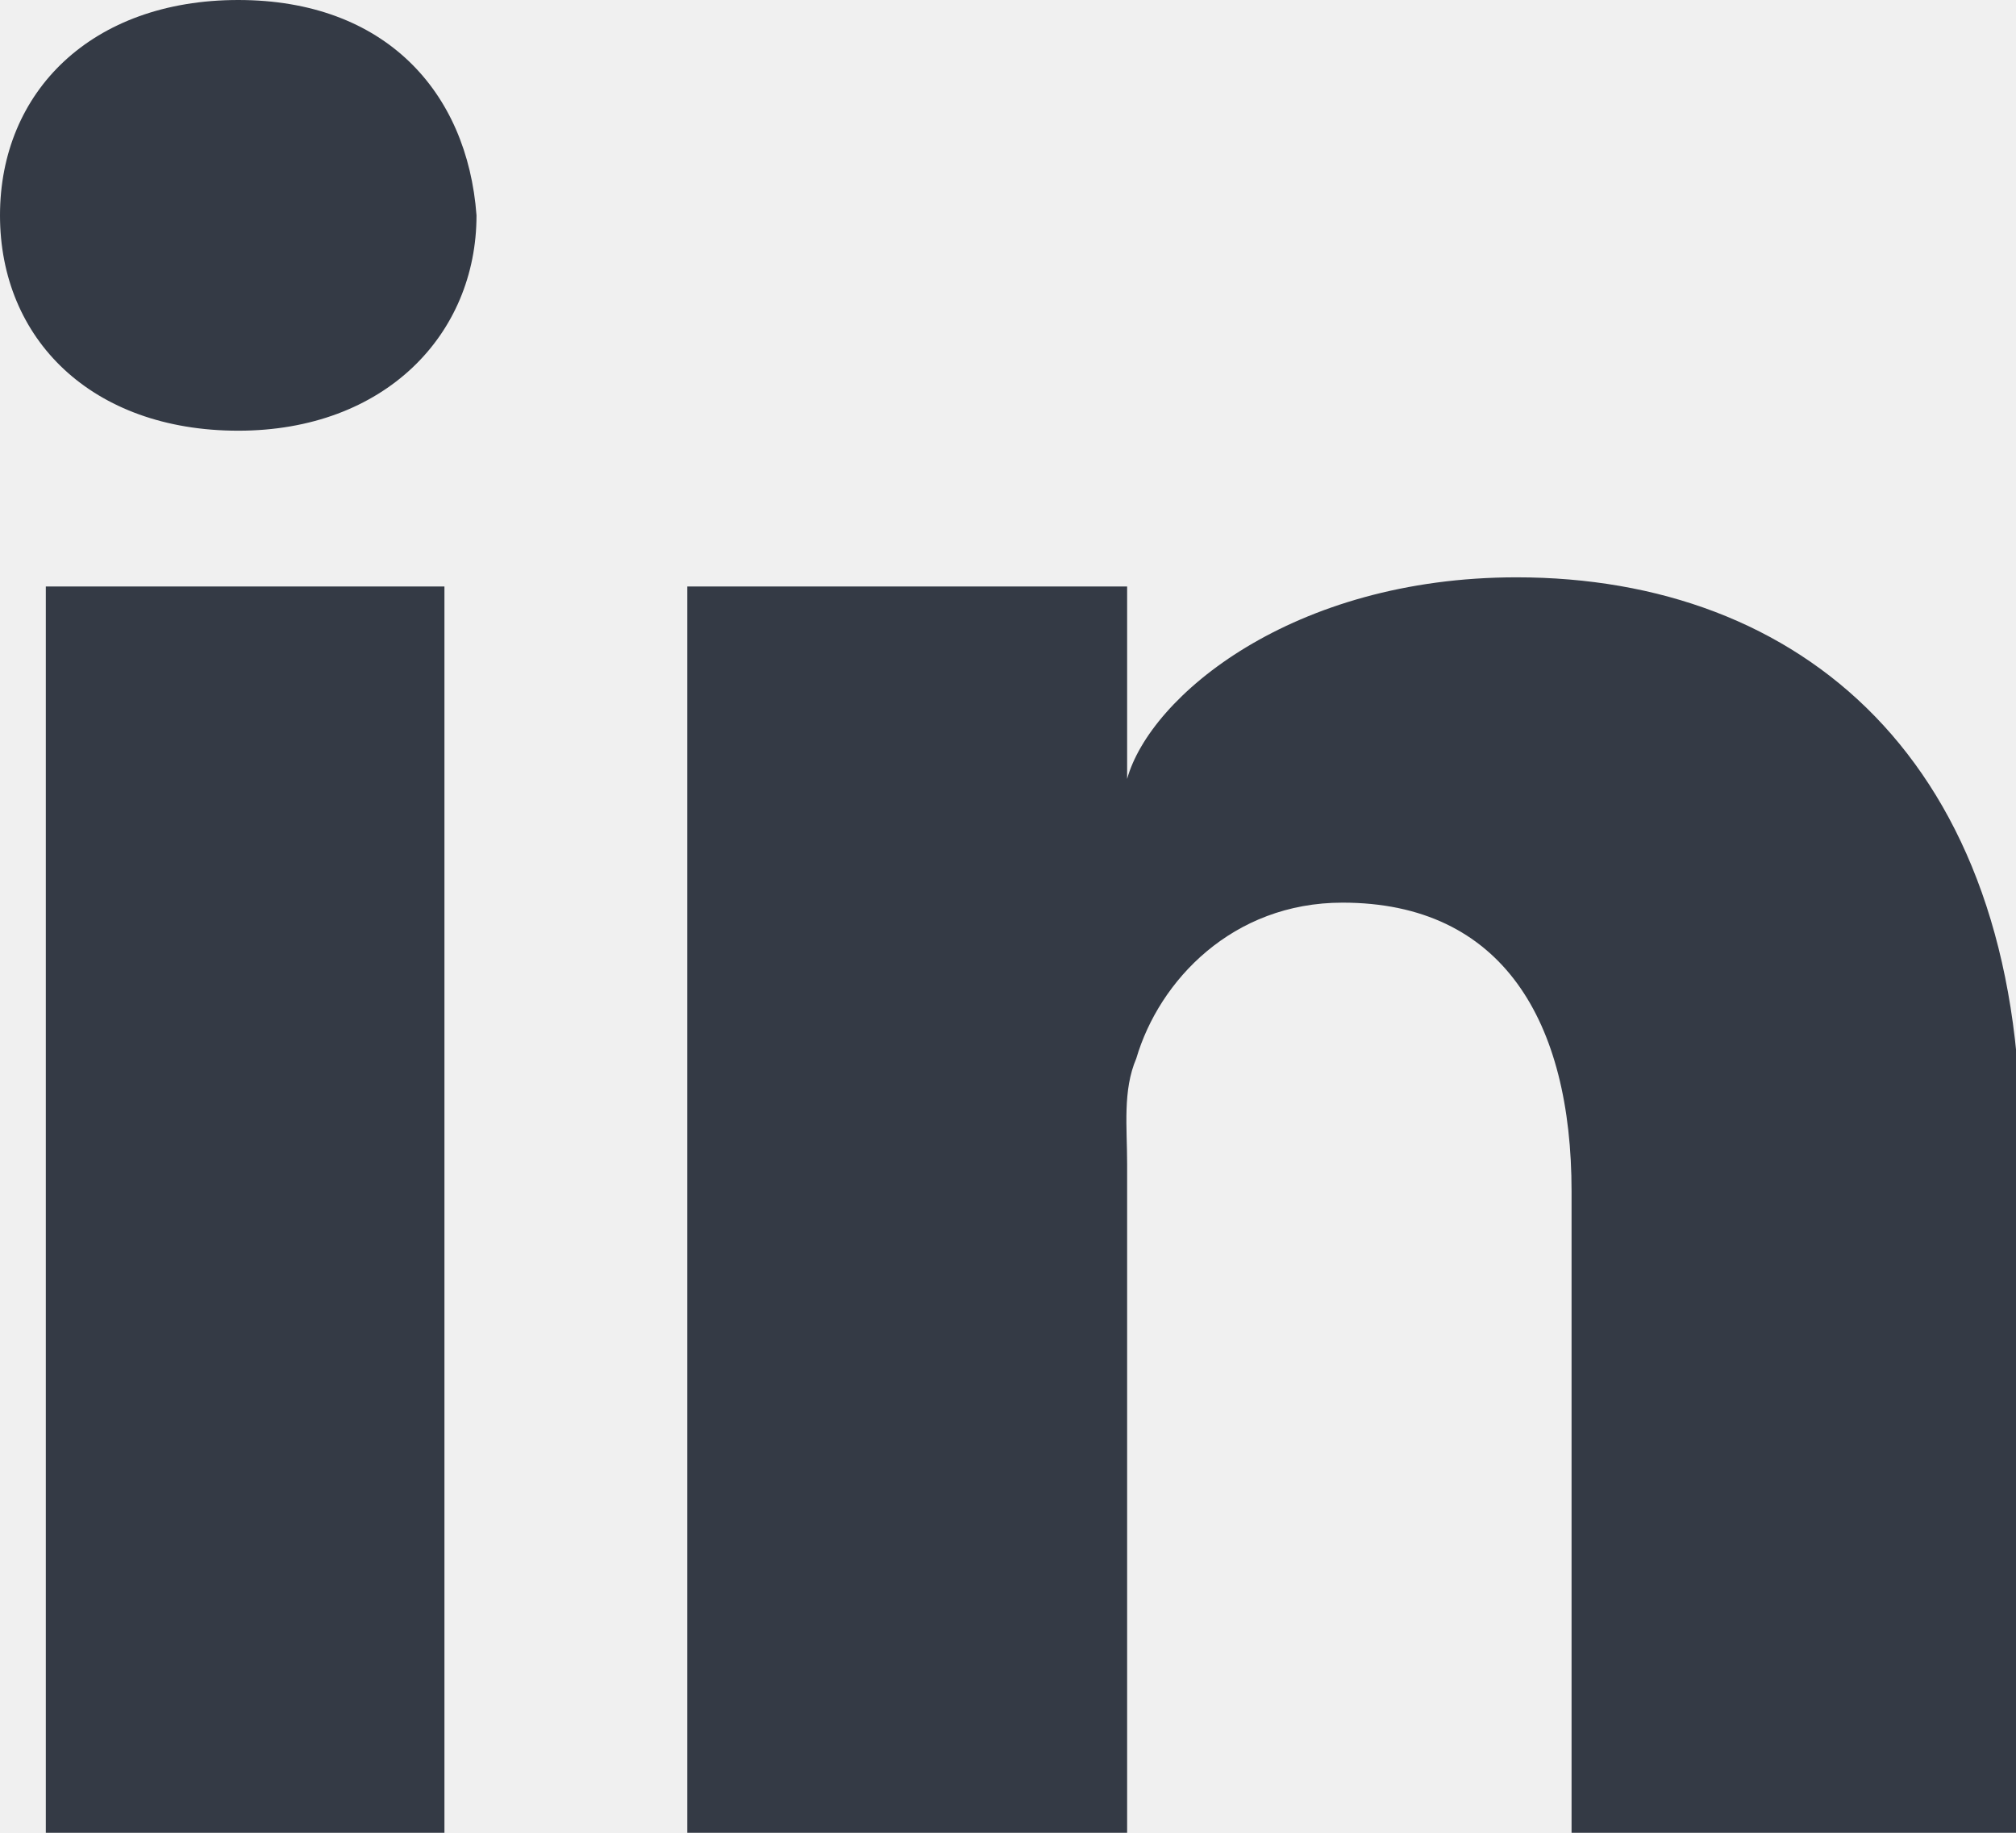
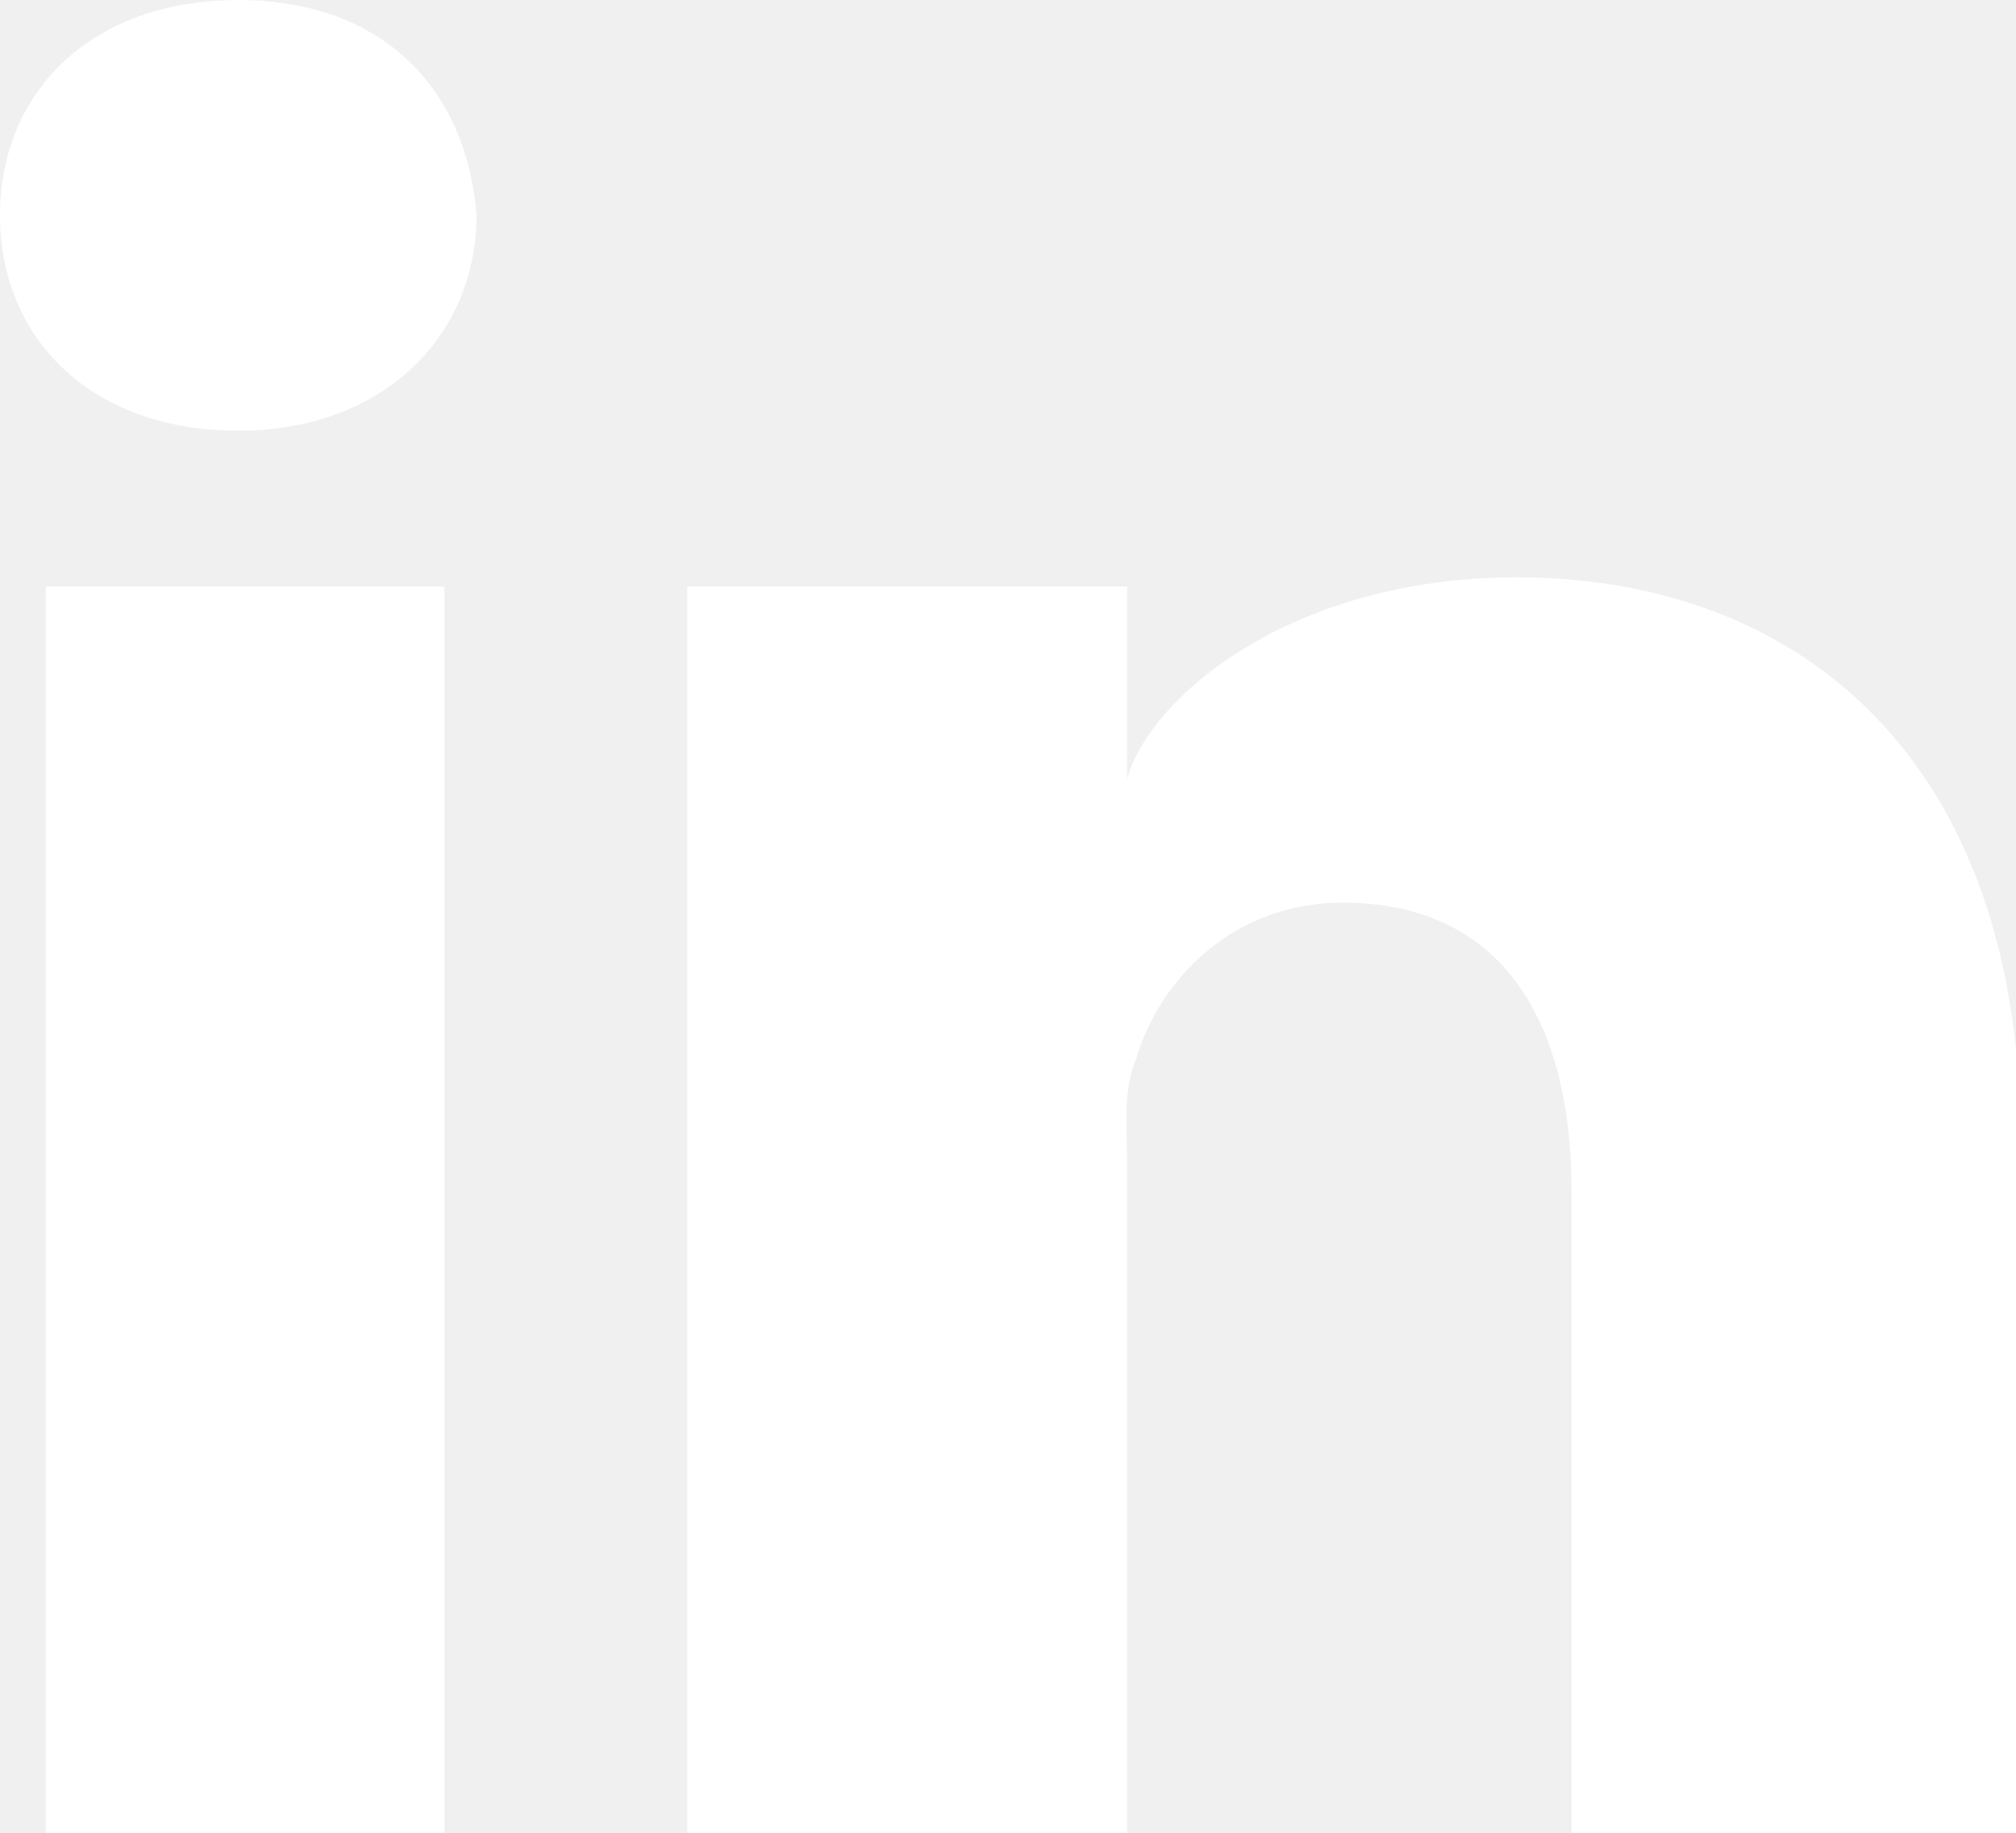
<svg xmlns="http://www.w3.org/2000/svg" viewBox="0 0 44 40">
-   <path d="M44 40h-9.7V26c0-3.7-1.5-6.3-5-6.3-2.4 0-4 1.7-4.5 3.4-.3.7-.2 1.5-.2 2.3V40H15V12.8h9.6V17c.5-1.8 3.6-4.4 8.5-4.4 6.2 0 11 4 11 12.3v15zM5.2 9.4C2 9.4 0 7.4 0 4.7S2 0 5.2 0s5 2 5.2 4.7c0 2.6-2 4.7-5.2 4.7zm-4 3.4h8.5V40H1V12.8z" fill="#343a45" fill-rule="evenodd" />
+   <path d="M44 40h-9.7V26c0-3.7-1.5-6.3-5-6.3-2.4 0-4 1.7-4.5 3.4-.3.7-.2 1.5-.2 2.3V40H15V12.8h9.6V17c.5-1.8 3.6-4.4 8.5-4.4 6.2 0 11 4 11 12.3v15zM5.2 9.4C2 9.4 0 7.4 0 4.7S2 0 5.2 0s5 2 5.2 4.7c0 2.6-2 4.7-5.2 4.7zm-4 3.4h8.5V40H1V12.8z" fill="#fff" fill-rule="evenodd" />
</svg>
